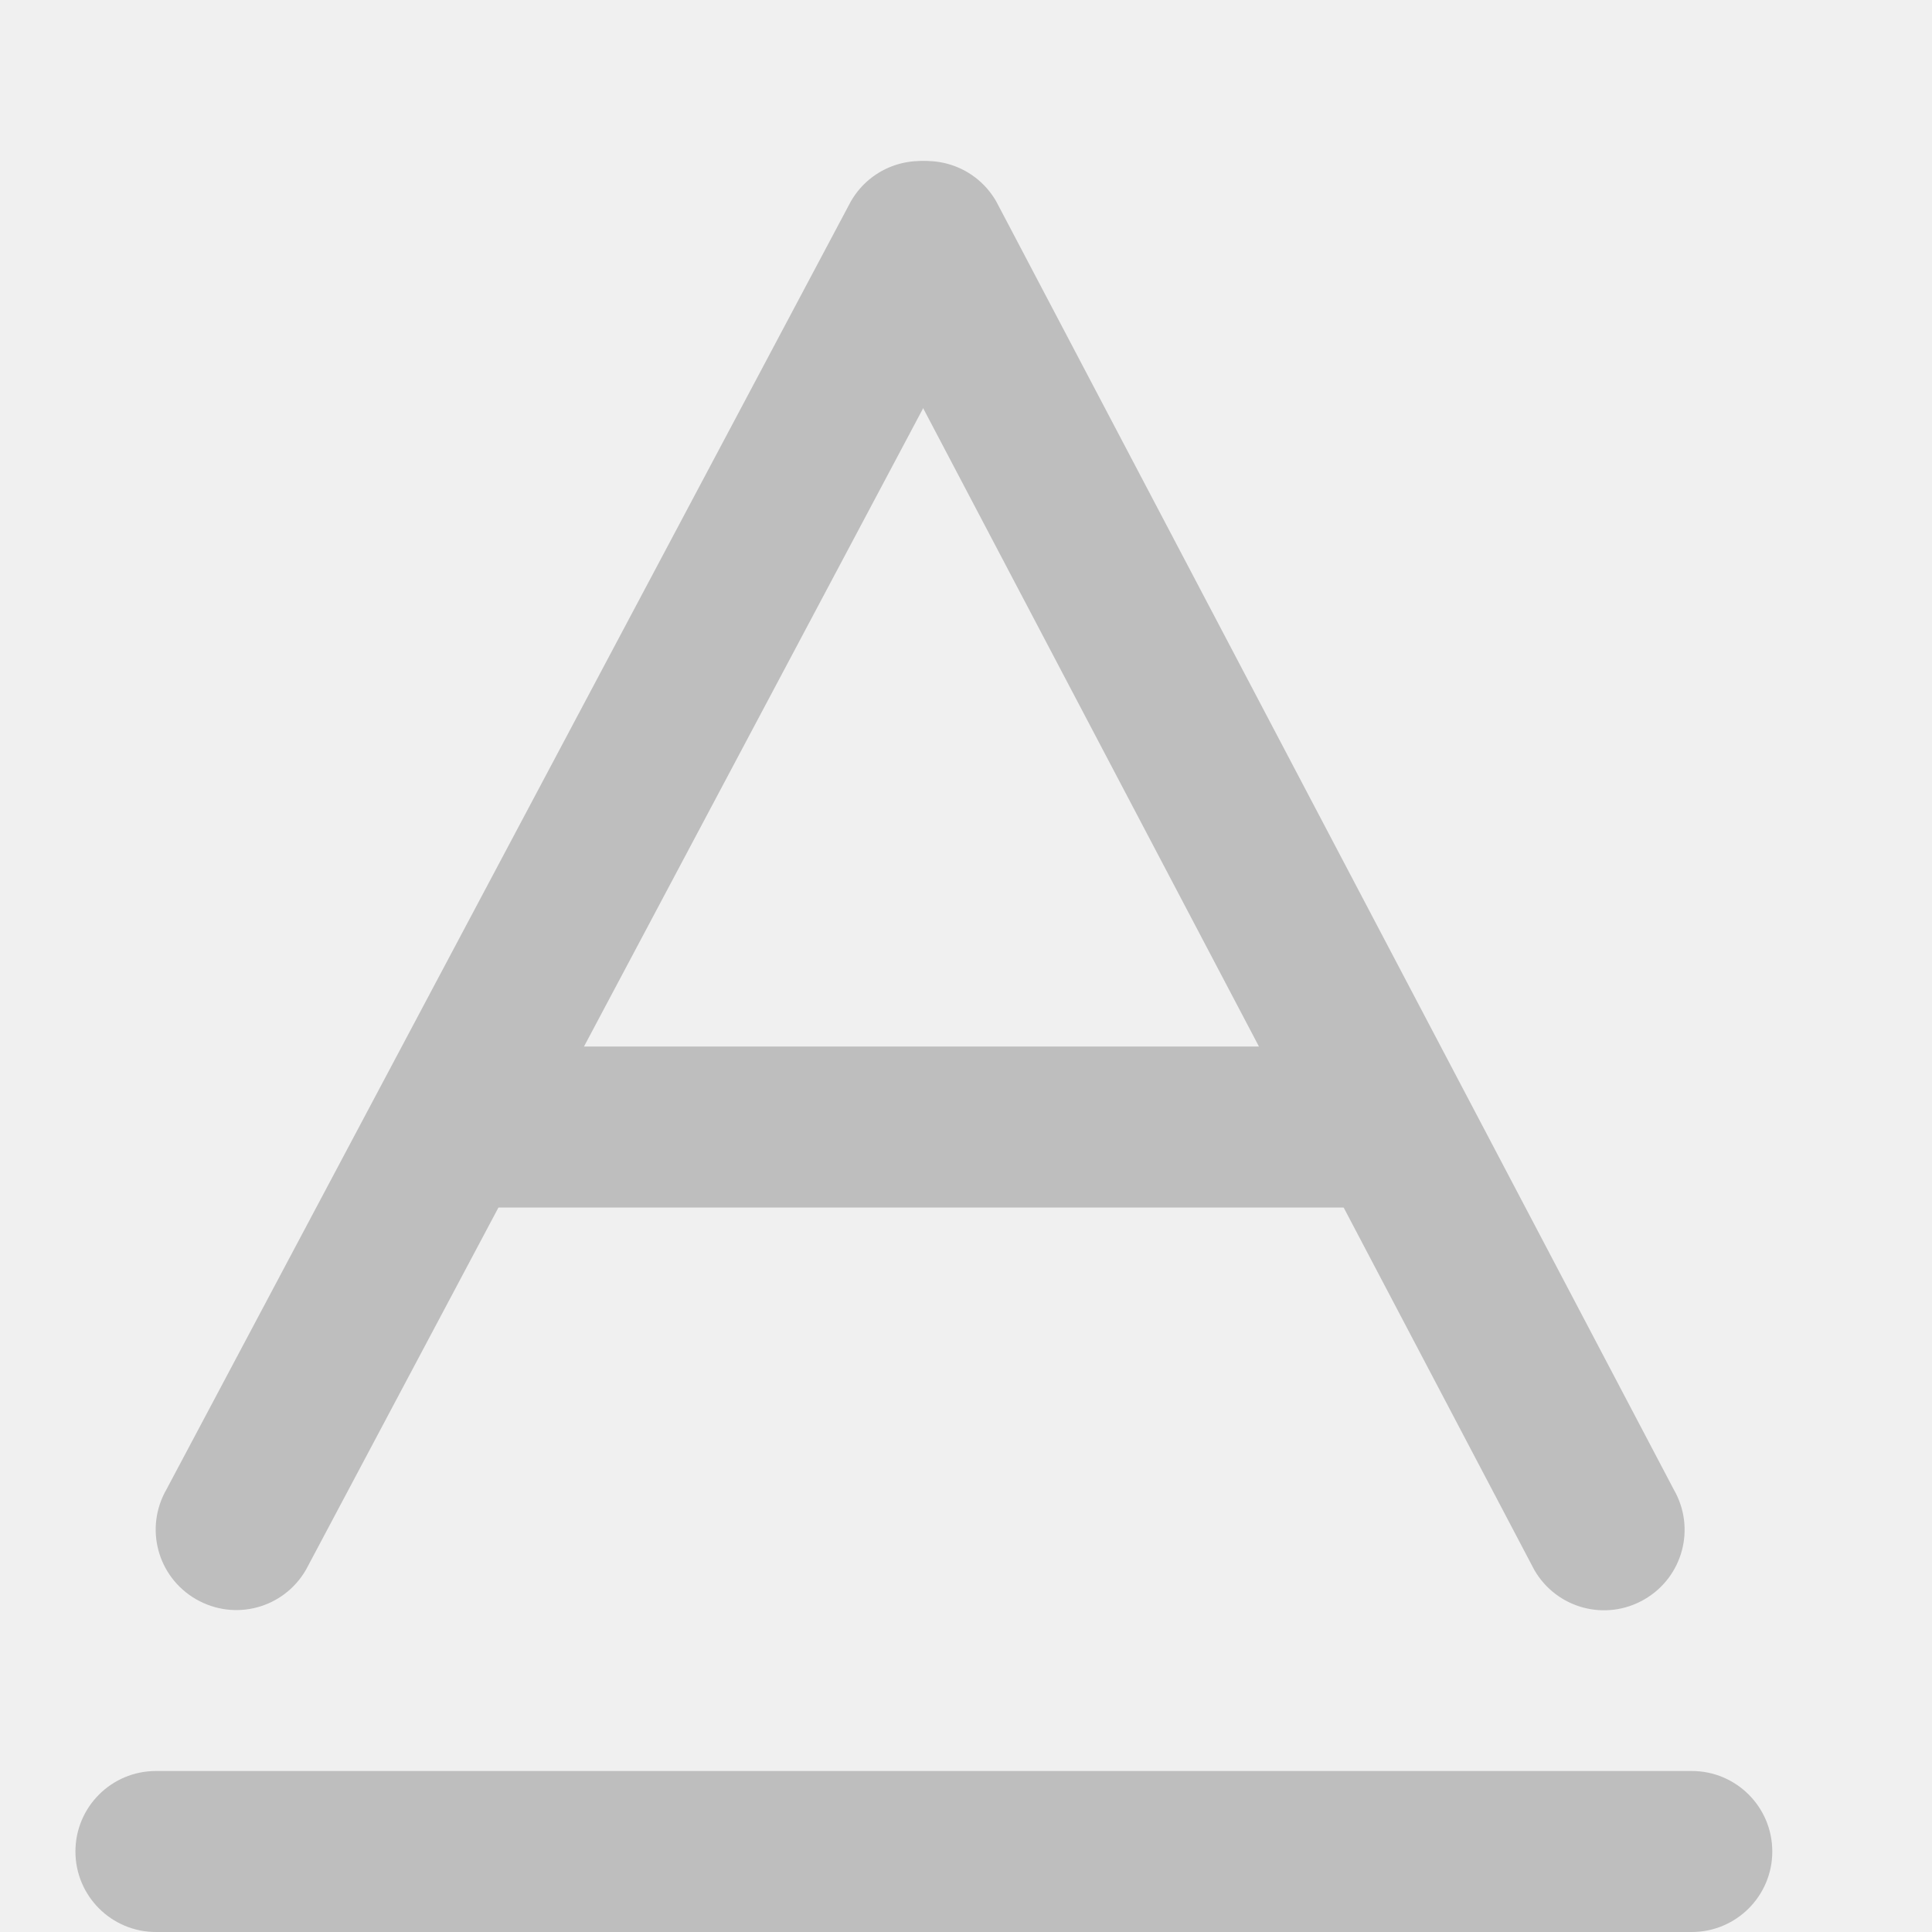
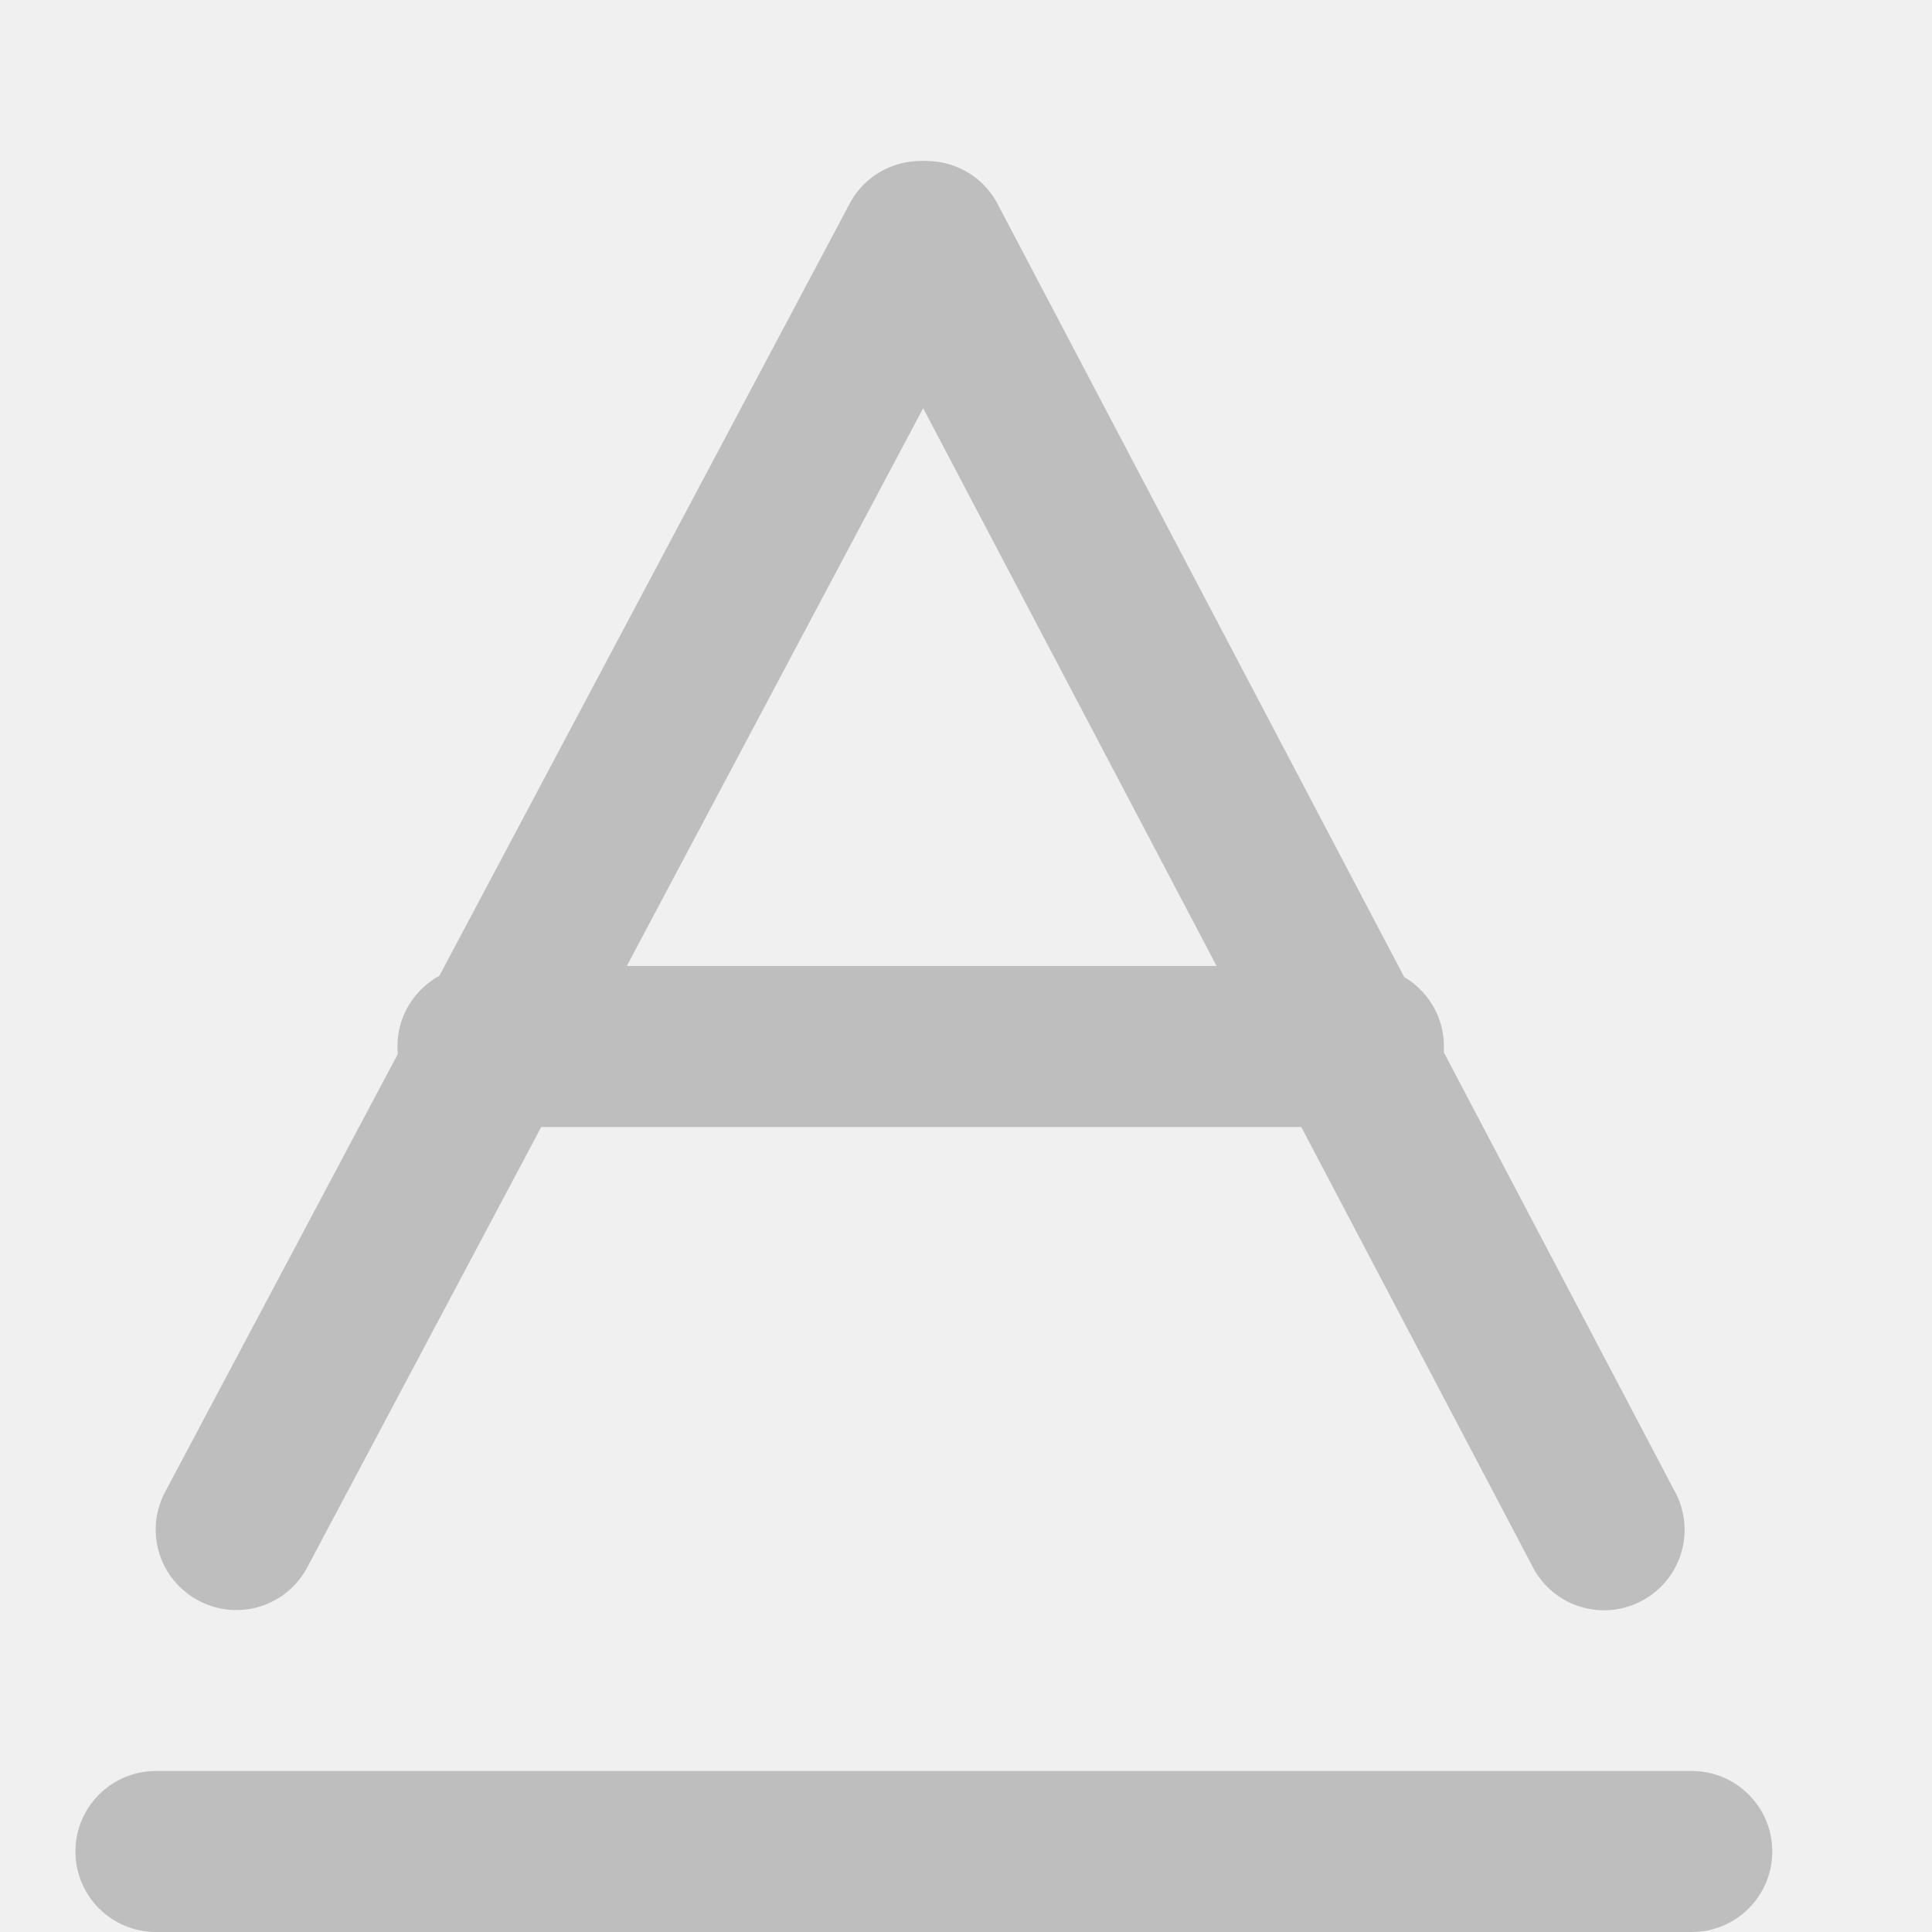
<svg xmlns="http://www.w3.org/2000/svg" version="1.0" width="24" height="24" id="svg7384">
  <defs id="defs7386" />
-   <g transform="translate(554.935,-339)" id="layer3" />
-   <g transform="translate(554.935,-339)" id="layer5" />
-   <g transform="translate(554.935,-339)" id="layer7" />
-   <g transform="translate(554.935,-339)" id="layer2" />
-   <g transform="translate(554.935,-339)" id="layer8" />
-   <g transform="translate(554.935,-1291.362)" id="layer1" />
-   <g transform="translate(554.935,-339)" id="layer4" />
-   <g transform="translate(554.935,-339)" id="layer9" />
-   <g transform="translate(554.935,-339)" id="layer6">
-     <rect width="24" height="24" x="530.935" y="339" transform="scale(-1,1)" id="rect9416" style="opacity:0;fill:#ffffff;fill-opacity:1;stroke:none;display:inline" />
-     <rect width="2" height="13" rx="1" ry="1" x="-354" y="-549.998" transform="matrix(0,-1,1,0,0,0)" id="rect2798-582" style="fill:#bebebe;fill-opacity:1;stroke:none;display:inline" />
-     <path d="M -552.5,358.866 C -552.98,358.589 -553.143,357.98 -552.866,357.5 L -544.365,341.501 C -544.088,341.021 -543.478,340.858 -542.999,341.135 C -542.519,341.412 -542.356,342.021 -542.633,342.501 L -551.134,358.5 C -551.411,358.98 -552.02,359.143 -552.5,358.866 z" id="rect3253-4" style="fill:#bebebe;fill-opacity:1;stroke:none;display:inline" />
-     <path d="M -534.509,358.869 C -534.029,358.592 -533.866,357.982 -534.143,357.503 L -542.56,341.501 C -542.837,341.021 -543.447,340.858 -543.927,341.135 C -544.406,341.412 -544.57,342.021 -544.293,342.501 L -535.875,358.503 C -535.598,358.982 -534.989,359.146 -534.509,358.869 z" id="path3265-1" style="fill:#bebebe;fill-opacity:1;stroke:none;display:inline" />
-     <rect width="2" height="21.079" rx="1" ry="1" x="-363" y="-553.998" transform="matrix(0,-1,1,0,0,0)" id="rect3288" style="fill:#bebebe;fill-opacity:1;stroke:none;display:inline" />
+   <g transform="translate(556,-338)" id="layer3" />
+   <g transform="translate(556,-338)" id="layer5" />
+   <g transform="translate(556,-338)" id="layer7" />
+   <g transform="translate(556,-338)" id="layer2" />
+   <g transform="translate(556,-338)" id="layer8" />
+   <g transform="translate(556,-1290.362)" id="layer1" />
+   <g transform="translate(556,-338)" id="layer11" />
+   <g transform="translate(556,-338)" id="layer4" />
+   <g transform="translate(556,-338)" id="layer9" />
+   <g transform="translate(556,-338)" id="layer10" />
+   <g transform="translate(556,-338)" id="layer6">
+     <rect width="24" height="24" x="532" y="338" transform="scale(-1,1)" id="rect9416" style="opacity:0;fill:#ffffff;fill-opacity:1;stroke:none;display:inline" />
+     <rect width="2" height="13" rx="1" ry="1" x="-352" y="-551.063" transform="matrix(0,-1,1,0,0,0)" id="rect2798-582" style="fill:#bebebe;fill-opacity:1;stroke:none;display:inline" />
+     <path d="M -553.565,357.866 C -554.045,357.589 -554.208,356.98 -553.931,356.5 L -545.43,340.501 C -545.153,340.021 -544.543,339.858 -544.064,340.135 C -543.584,340.412 -543.421,341.021 -543.698,341.501 L -552.199,357.5 C -552.476,357.98 -553.085,358.143 -553.565,357.866 z" id="rect3253-4" style="fill:#bebebe;fill-opacity:1;stroke:none;display:inline" />
+     <path d="M -535.574,357.869 C -535.094,357.592 -534.931,356.982 -535.208,356.503 L -543.625,340.501 C -543.902,340.021 -544.512,339.858 -544.992,340.135 C -545.471,340.412 -545.635,341.021 -545.358,341.501 L -536.94,357.503 C -536.663,357.982 -536.054,358.146 -535.574,357.869 L -535.574,357.869 z" id="path3265-1" style="fill:#bebebe;fill-opacity:1;stroke:none;display:inline" />
+     <rect width="2" height="21.079" rx="1" ry="1" x="-362" y="-555.063" transform="matrix(0,-1,1,0,0,0)" id="rect3288" style="fill:#bebebe;fill-opacity:1;stroke:none;display:inline" />
  </g>
</svg>
